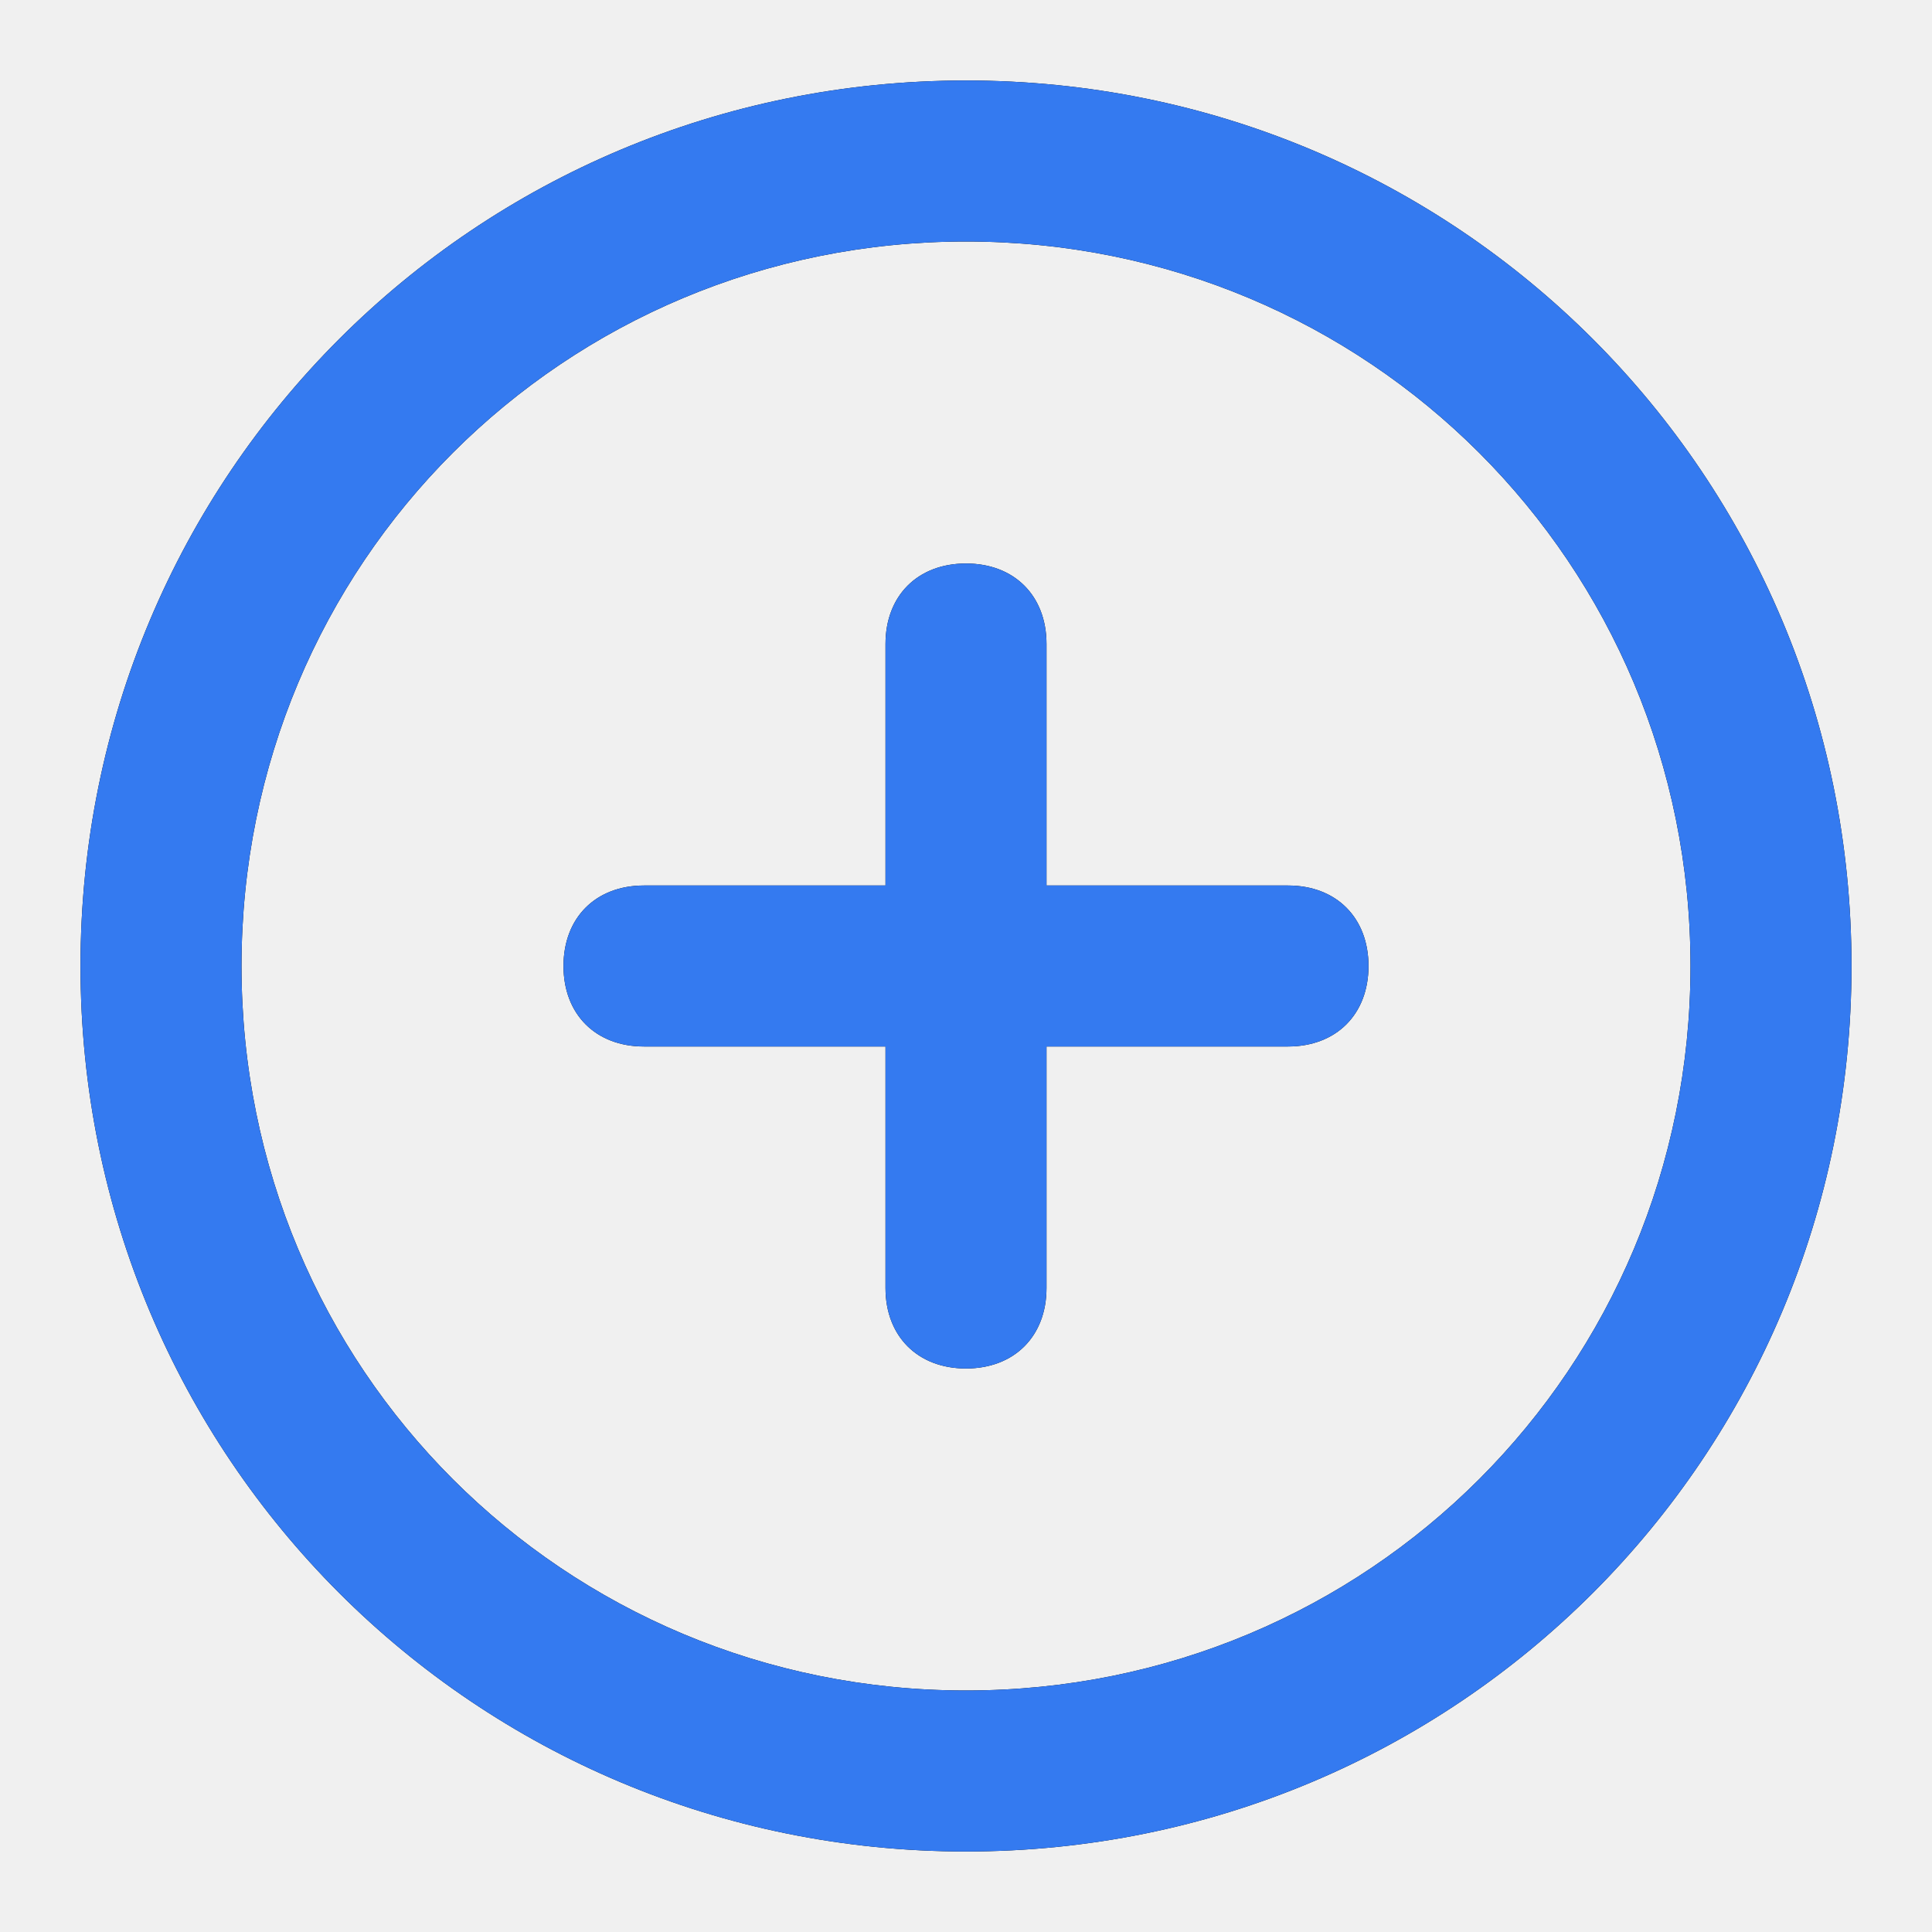
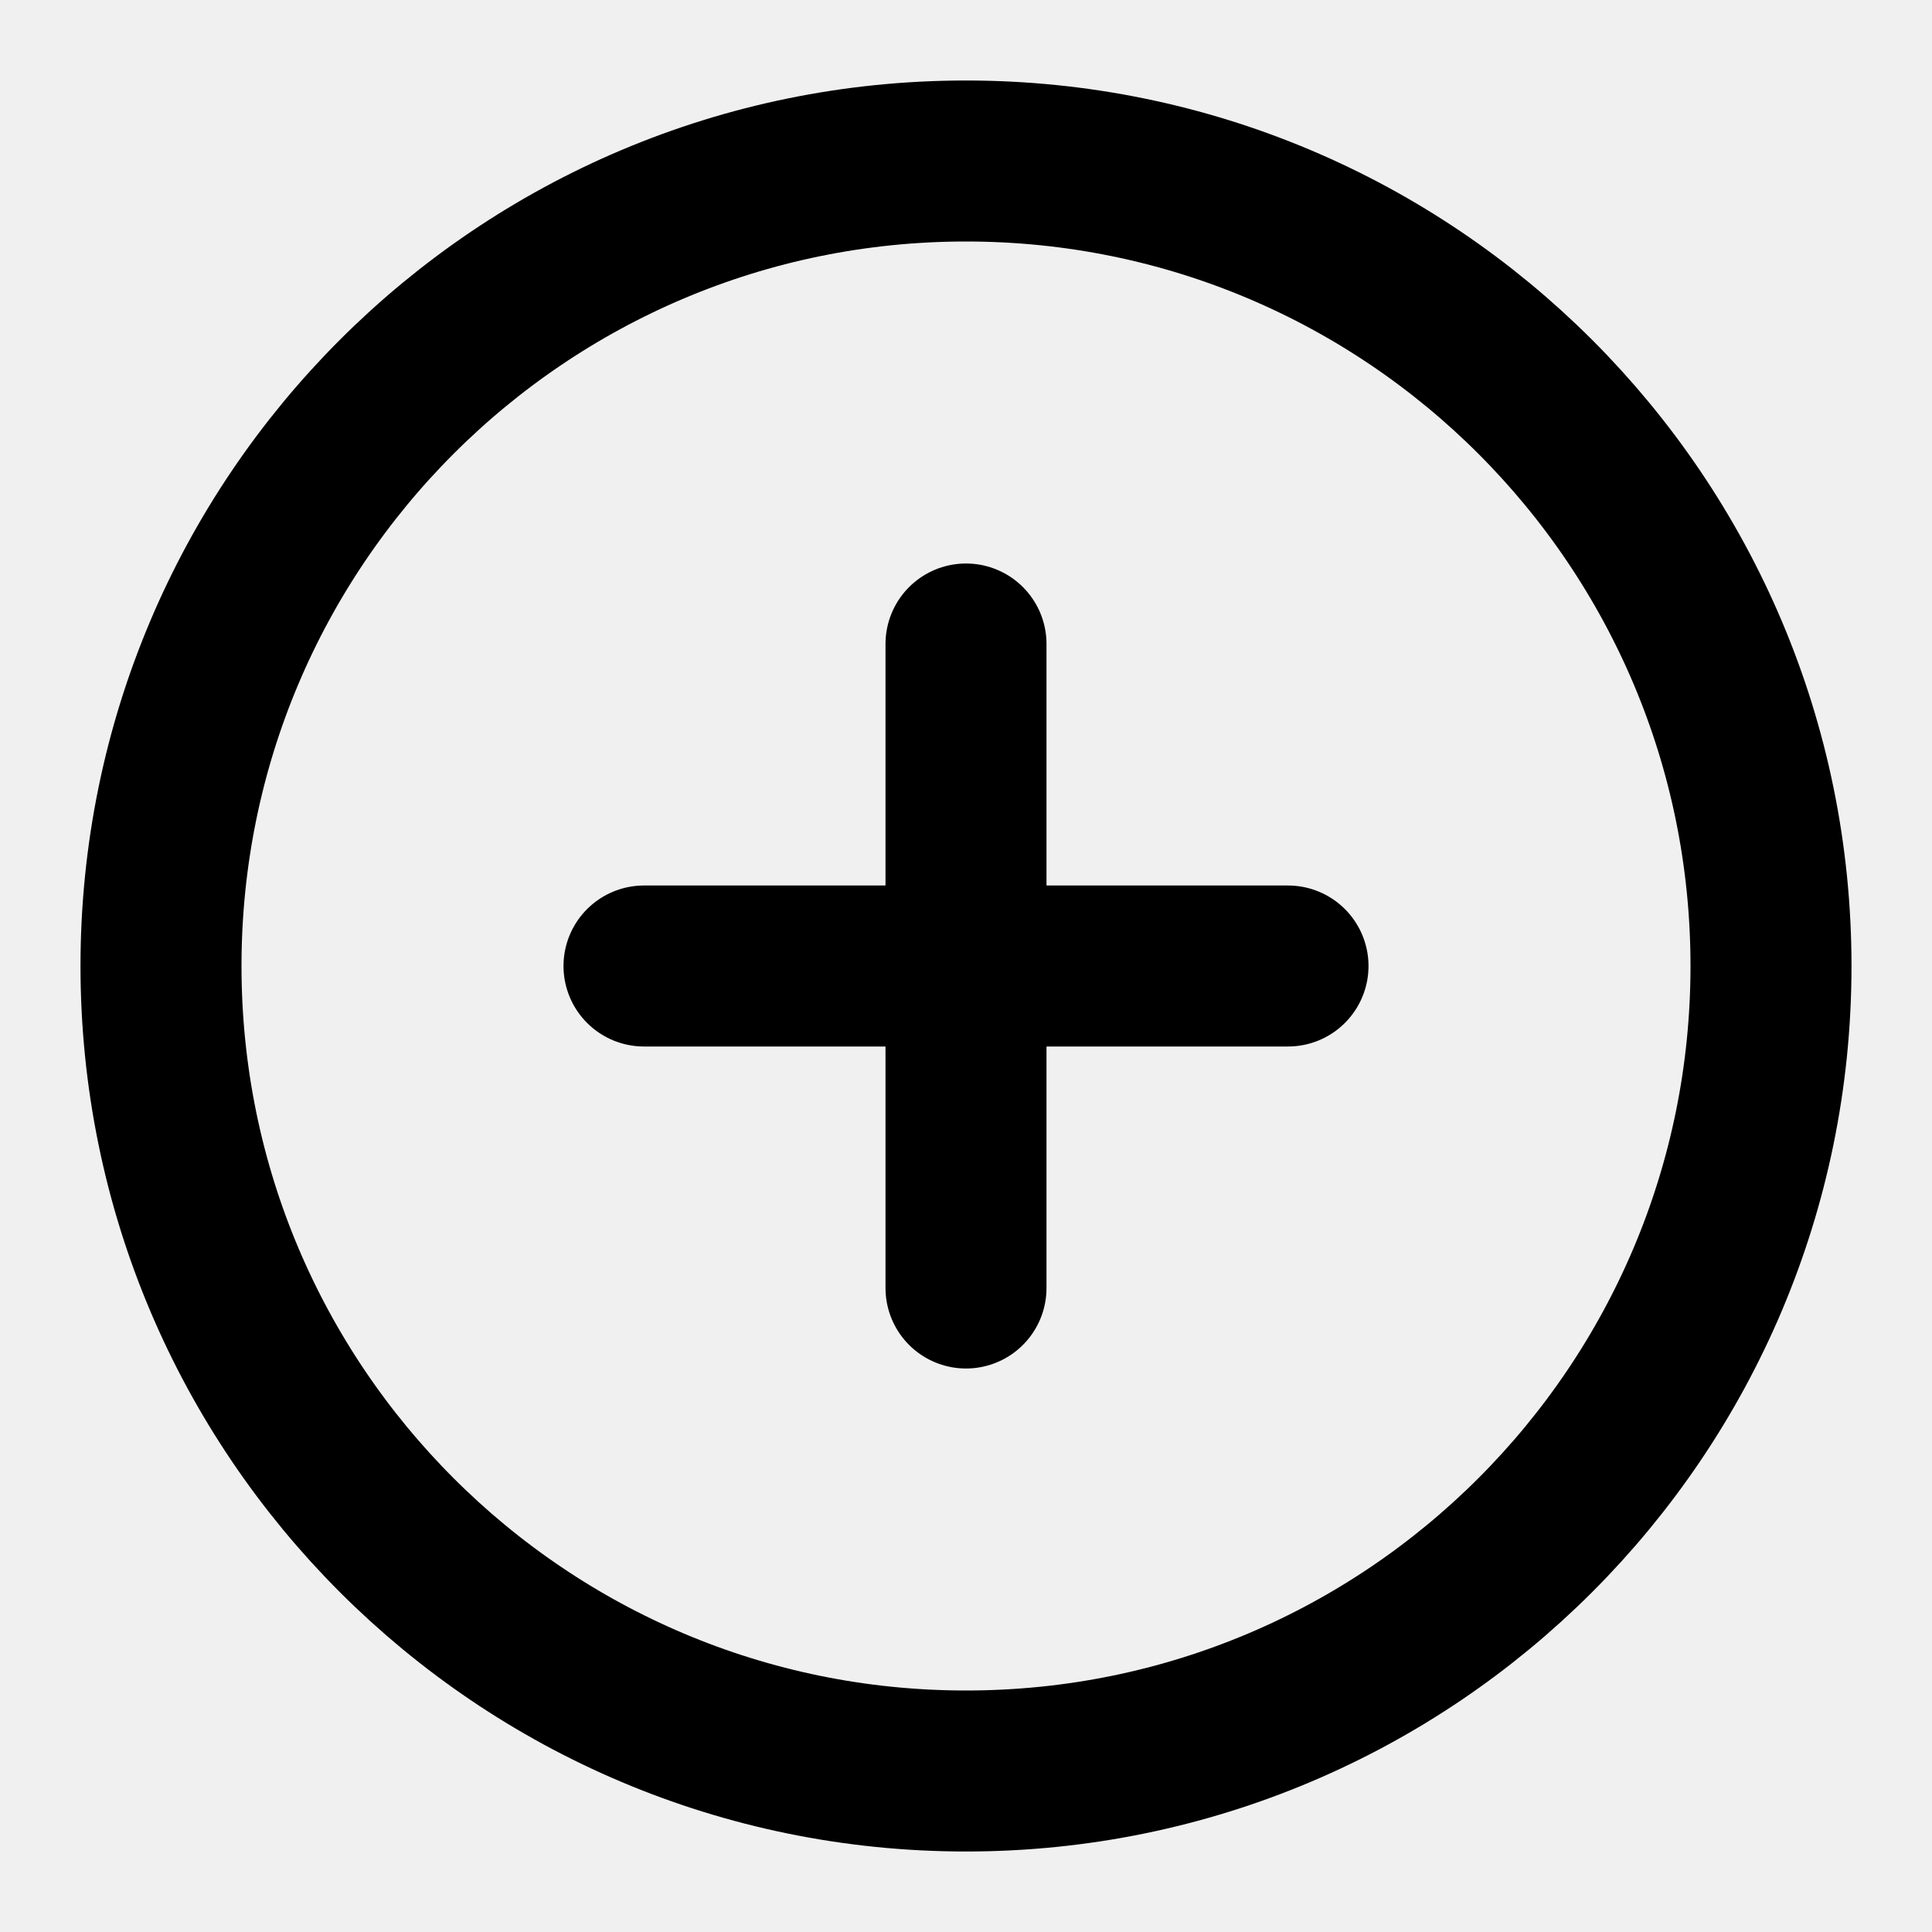
- <svg xmlns="http://www.w3.org/2000/svg" width="24" height="24" viewBox="0 0 24 24" fill="none">
-   <path fill-rule="evenodd" clip-rule="evenodd" d="M12 1C5.9 1 1 5.9 1 12C1 18.1 5.9 23 12 23C18.1 23 23 18.1 23 12C23 5.9 18.1 1 12 1ZM12 21C7 21 3 17 3 12C3 7 7 3 12 3C17 3 21 7 21 12C21 17 17 21 12 21ZM16 13C16.6 13 17 12.6 17 12C17 11.4 16.6 11 16 11H13V8C13 7.4 12.6 7 12 7C11.4 7 11 7.4 11 8V11H8C7.4 11 7 11.4 7 12C7 12.6 7.4 13 8 13H11V16C11 16.6 11.4 17 12 17C12.6 17 13 16.6 13 16V13H16Z" fill="black" />
-   <mask id="mask0" mask-type="alpha" maskUnits="userSpaceOnUse" x="1" y="1" width="22" height="22">
-     <path fill-rule="evenodd" clip-rule="evenodd" d="M12 1C5.9 1 1 5.9 1 12C1 18.1 5.9 23 12 23C18.1 23 23 18.1 23 12C23 5.9 18.1 1 12 1ZM12 21C7 21 3 17 3 12C3 7 7 3 12 3C17 3 21 7 21 12C21 17 17 21 12 21ZM16 13C16.6 13 17 12.6 17 12C17 11.4 16.6 11 16 11H13V8C13 7.4 12.6 7 12 7C11.4 7 11 7.4 11 8V11H8C7.4 11 7 11.4 7 12C7 12.6 7.4 13 8 13H11V16C11 16.6 11.4 17 12 17C12.6 17 13 16.6 13 16V13H16Z" fill="white" />
-   </mask>
-   <g mask="url(#mask0)">
-     <rect width="24" height="24" fill="#347AF0" />
-   </g>
+ <svg xmlns="http://www.w3.org/2000/svg" width="24" height="24" viewBox="0 0 24 24" fill="none" stroke="currentColor" stroke-width="2" stroke-linecap="round" stroke-linejoin="round" class="feather feather-plus-circle">
+   <circle cx="12" cy="12" r="10" />
+   <line x1="12" y1="8" x2="12" y2="16" />
+   <line x1="8" y1="12" x2="16" y2="12" />
</svg>
